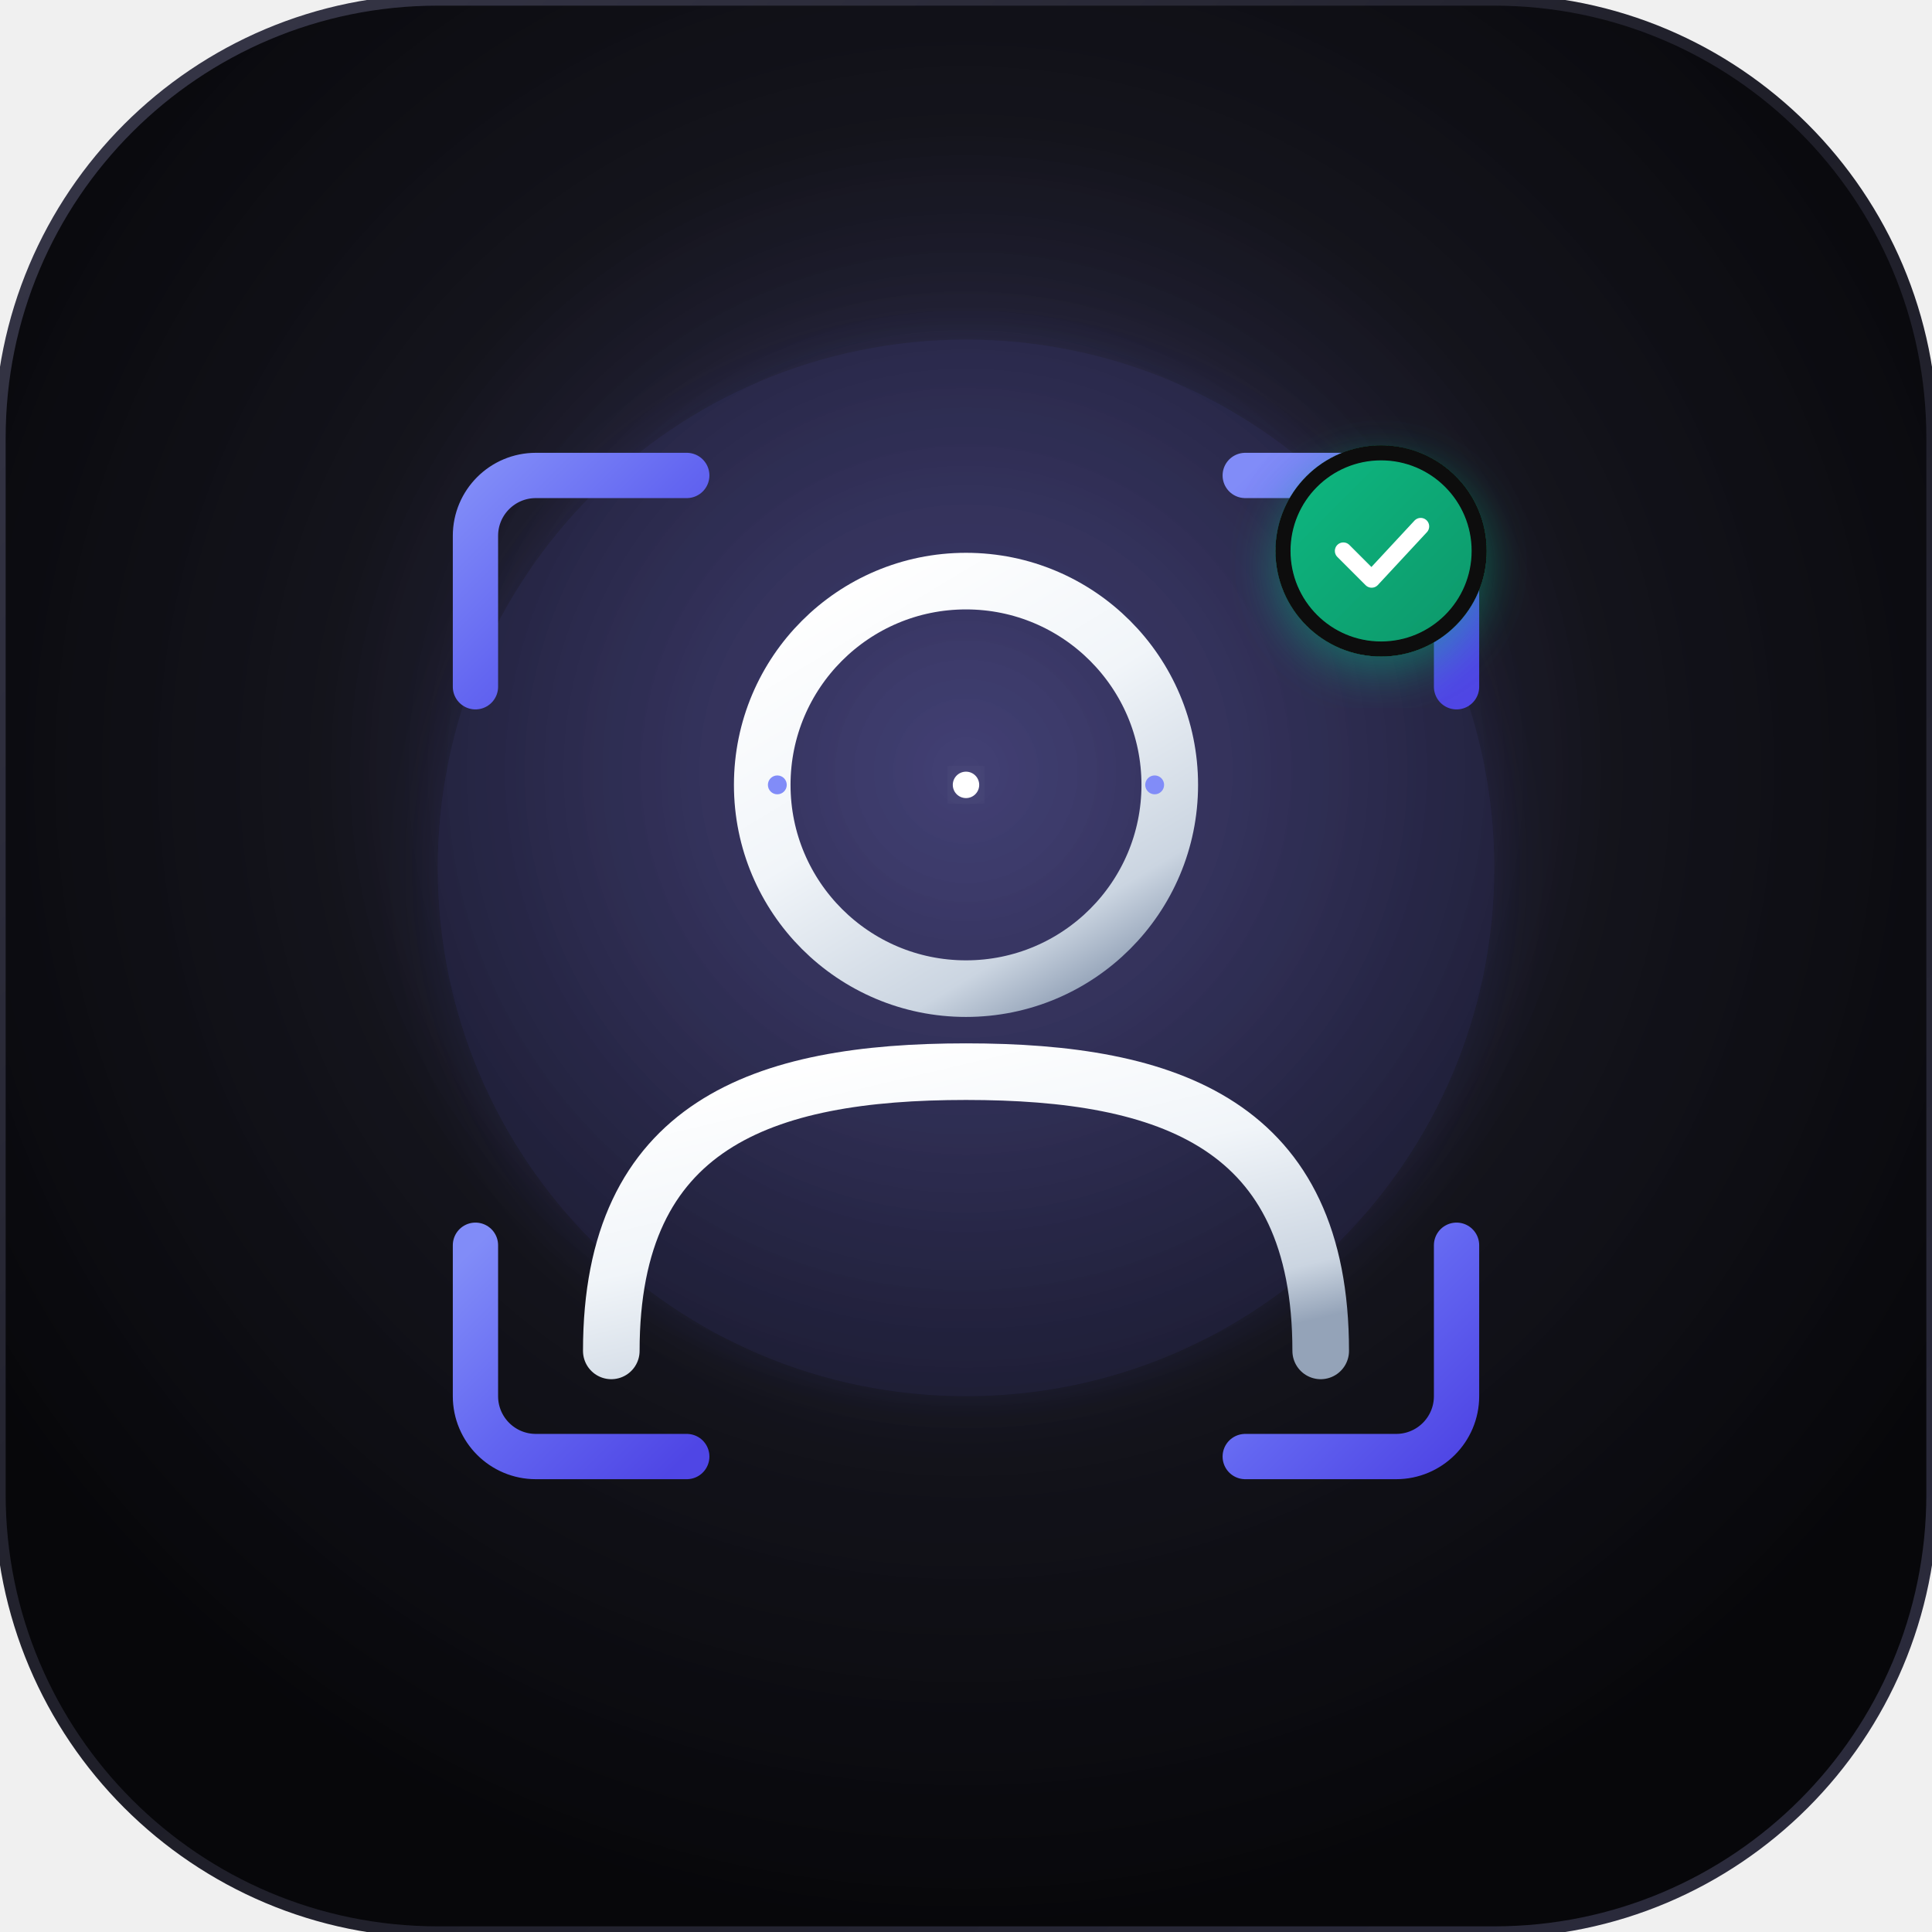
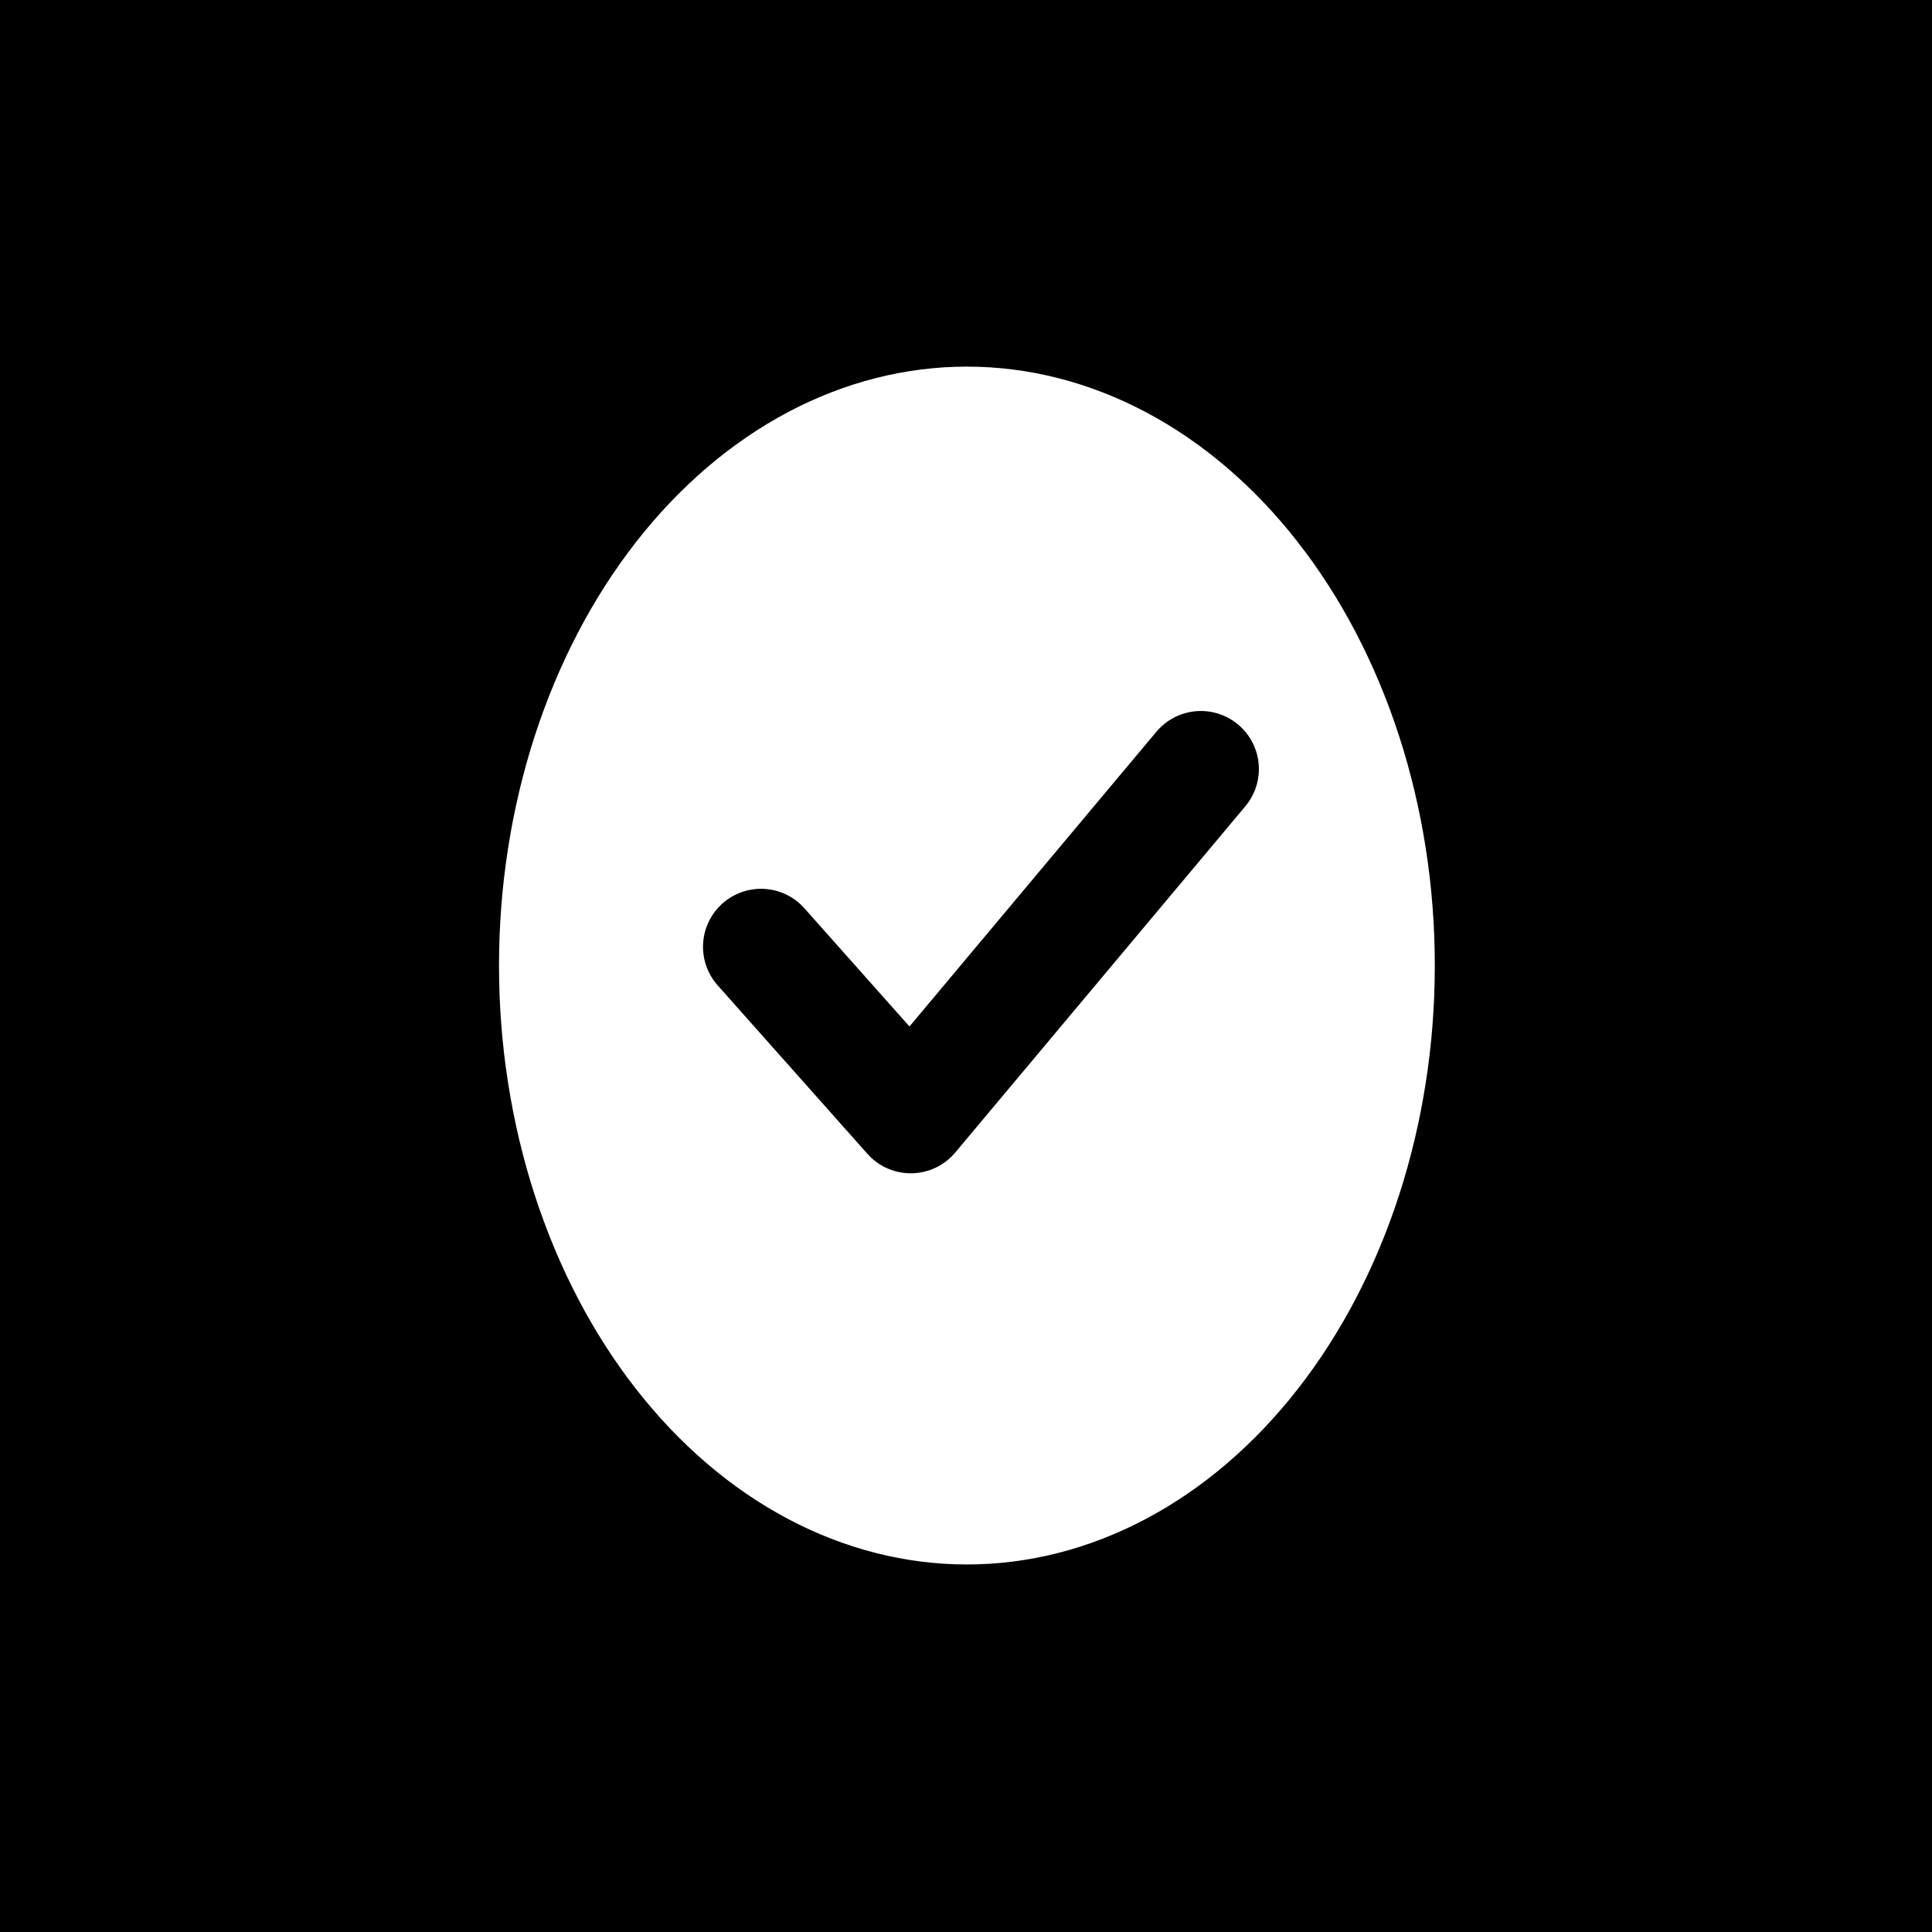
- <svg xmlns="http://www.w3.org/2000/svg" viewBox="0 0 512 512" width="100%" height="100%" fill="none">
-   <defs>
-     <radialGradient id="bgGlow" cx="50%" cy="40%" r="60%">
-       <stop offset="0%" stop-color="#1E1B4B" stop-opacity="0.85" />
-       <stop offset="55%" stop-color="#0F0F17" stop-opacity="0.98" />
-       <stop offset="100%" stop-color="#07070A" stop-opacity="1" />
-     </radialGradient>
-     <linearGradient id="rimGradient" x1="0%" y1="0%" x2="100%" y2="100%">
-       <stop offset="0%" stop-color="#38384A" />
-       <stop offset="50%" stop-color="#1E1E28" />
-       <stop offset="100%" stop-color="#2D2D3F" />
-     </linearGradient>
-     <linearGradient id="reticleGrad" x1="0%" y1="0%" x2="100%" y2="100%">
-       <stop offset="0%" stop-color="#818CF8" />
-       <stop offset="50%" stop-color="#6366F1" />
-       <stop offset="100%" stop-color="#4F46E5" />
-     </linearGradient>
-     <linearGradient id="scanBeam" x1="0%" y1="0%" x2="100%" y2="0%">
-       <stop offset="0%" stop-color="#6366F1" stop-opacity="0" />
-       <stop offset="25%" stop-color="#818CF8" stop-opacity="0.6" />
-       <stop offset="50%" stop-color="#FFFFFF" stop-opacity="0.95" />
-       <stop offset="75%" stop-color="#818CF8" stop-opacity="0.6" />
-       <stop offset="100%" stop-color="#6366F1" stop-opacity="0" />
-     </linearGradient>
-     <linearGradient id="platinum" x1="20%" y1="0%" x2="80%" y2="100%">
-       <stop offset="0%" stop-color="#FFFFFF" />
-       <stop offset="45%" stop-color="#F1F5F9" />
-       <stop offset="85%" stop-color="#CBD5E1" />
-       <stop offset="100%" stop-color="#94A3B8" />
-     </linearGradient>
-     <linearGradient id="verifiedGrad" x1="0%" y1="0%" x2="100%" y2="100%">
-       <stop offset="0%" stop-color="#10B981" />
-       <stop offset="100%" stop-color="#059669" />
-     </linearGradient>
-     <filter id="softGlow" x="-20%" y="-20%" width="140%" height="140%">
-       <feGaussianBlur stdDeviation="8" result="blur" />
-       <feComposite in="SourceGraphic" in2="blur" operator="over" />
-     </filter>
-     <filter id="badgeGlow" x="-30%" y="-30%" width="160%" height="160%">
-       <feDropShadow dx="0" dy="4" stdDeviation="6" flood-color="#10B981" flood-opacity="0.45" />
-     </filter>
-   </defs>
-   <rect width="512" height="512" rx="116" fill="url(#bgGlow)" stroke="url(#rimGradient)" stroke-width="3" />
-   <circle cx="256" cy="230" r="140" fill="#6366F1" opacity="0.12" filter="url(#softGlow)" />
-   <path d="M 126 182 L 126 142 A 16 16 0 0 1 142 126 L 182 126" stroke="url(#reticleGrad)" stroke-width="12" stroke-linecap="round" fill="none" />
-   <path d="M 330 126 L 370 126 A 16 16 0 0 1 386 142 L 386 182" stroke="url(#reticleGrad)" stroke-width="12" stroke-linecap="round" fill="none" />
-   <path d="M 126 330 L 126 370 A 16 16 0 0 0 142 386 L 182 386" stroke="url(#reticleGrad)" stroke-width="12" stroke-linecap="round" fill="none" />
-   <path d="M 330 386 L 370 386 A 16 16 0 0 0 386 370 L 386 330" stroke="url(#reticleGrad)" stroke-width="12" stroke-linecap="round" fill="none" />
-   <circle cx="256" cy="208" r="54" stroke="url(#platinum)" stroke-width="15" fill="none" stroke-linecap="round" />
-   <path d="M 162 358 C 162 298, 202 284, 256 284 C 310 284, 350 298, 350 358" stroke="url(#platinum)" stroke-width="15" stroke-linecap="round" fill="none" />
-   <line x1="148" y1="208" x2="364" y2="208" stroke="url(#scanBeam)" stroke-width="3" stroke-linecap="round" />
-   <circle cx="256" cy="208" r="3.5" fill="#FFFFFF" filter="url(#softGlow)" />
-   <circle cx="206" cy="208" r="2.5" fill="#818CF8" />
-   <circle cx="306" cy="208" r="2.5" fill="#818CF8" />
-   <g filter="url(#badgeGlow)">
-     <circle cx="366" cy="146" r="26" fill="url(#verifiedGrad)" stroke="#09090B" stroke-width="4" />
-     <path d="M 356 146 L 363.5 153.5 L 376.5 139.5" stroke="#FFFFFF" stroke-width="4.5" stroke-linecap="round" stroke-linejoin="round" fill="none" />
-   </g>
+ <svg xmlns="http://www.w3.org/2000/svg" viewBox="0 0 1000 1000" width="1000" height="1000">
+   <rect width="1000" height="1000" fill="#000" />
+   <path fill="#fff" fill-rule="evenodd" d="M742.58 507.37 L742.37 514.97 L742.00 522.56 L741.49 530.14 L740.84 537.71 L740.04 545.25 L739.09 552.76 L738.00 560.24 L736.77 567.68 L735.40 575.08 L733.88 582.44 L732.23 589.75 L730.43 597.00 L728.50 604.20 L726.43 611.33 L724.22 618.39 L721.88 625.38 L719.41 632.30 L716.80 639.14 L714.06 645.89 L711.19 652.56 L708.20 659.13 L705.08 665.61 L701.84 671.99 L698.48 678.26 L695.00 684.43 L691.40 690.48 L687.68 696.42 L683.86 702.24 L679.92 707.94 L675.87 713.52 L671.72 718.96 L667.47 724.28 L663.11 729.45 L658.66 734.49 L654.11 739.39 L649.47 744.15 L644.74 748.75 L639.92 753.21 L635.02 757.52 L630.04 761.66 L624.98 765.66 L619.84 769.49 L614.64 773.16 L609.36 776.66 L604.02 780.00 L598.61 783.16 L593.15 786.16 L587.63 788.99 L582.06 791.64 L576.44 794.11 L570.77 796.41 L565.06 798.53 L559.32 800.47 L553.53 802.23 L547.72 803.80 L541.88 805.20 L536.01 806.40 L530.12 807.43 L524.21 808.27 L518.29 808.92 L512.35 809.39 L506.41 809.67 L500.47 809.76 L494.53 809.67 L488.59 809.39 L482.65 808.92 L476.73 808.27 L470.82 807.43 L464.93 806.40 L459.07 805.20 L453.22 803.80 L447.41 802.23 L441.62 800.47 L435.88 798.53 L430.17 796.41 L424.50 794.11 L418.88 791.64 L413.31 788.99 L407.79 786.16 L402.33 783.16 L396.92 780.00 L391.58 776.66 L386.30 773.16 L381.10 769.49 L375.96 765.66 L370.90 761.66 L365.92 757.52 L361.02 753.21 L356.20 748.75 L351.47 744.15 L346.83 739.39 L342.28 734.49 L337.83 729.45 L333.47 724.28 L329.22 718.96 L325.07 713.52 L321.02 707.94 L317.08 702.24 L313.26 696.42 L309.54 690.48 L305.94 684.43 L302.46 678.26 L299.10 671.99 L295.86 665.61 L292.74 659.13 L289.75 652.56 L286.88 645.89 L284.14 639.14 L281.54 632.30 L279.06 625.38 L276.72 618.39 L274.51 611.33 L272.44 604.20 L270.51 597.00 L268.71 589.75 L267.06 582.44 L265.54 575.08 L264.17 567.68 L262.94 560.24 L261.85 552.76 L260.90 545.25 L260.10 537.71 L259.45 530.14 L258.94 522.56 L258.57 514.97 L258.36 507.37 L258.28 499.76 L258.36 492.15 L258.57 484.55 L258.94 476.95 L259.45 469.37 L260.10 461.81 L260.90 454.27 L261.85 446.76 L262.94 439.28 L264.17 431.84 L265.54 424.44 L267.06 417.08 L268.71 409.77 L270.51 402.52 L272.44 395.32 L274.51 388.19 L276.72 381.13 L279.06 374.13 L281.54 367.22 L284.14 360.38 L286.88 353.63 L289.75 346.96 L292.74 340.39 L295.86 333.91 L299.10 327.53 L302.46 321.26 L305.94 315.09 L309.54 309.04 L313.26 303.10 L317.08 297.28 L321.02 291.58 L325.07 286.00 L329.22 280.56 L333.47 275.24 L337.83 270.06 L342.28 265.02 L346.83 260.13 L351.47 255.37 L356.20 250.77 L361.02 246.31 L365.92 242.00 L370.90 237.85 L375.96 233.86 L381.10 230.03 L386.30 226.36 L391.58 222.86 L396.92 219.52 L402.33 216.35 L407.79 213.36 L413.31 210.53 L418.88 207.88 L424.50 205.41 L430.17 203.11 L435.88 200.99 L441.62 199.05 L447.41 197.29 L453.22 195.72 L459.07 194.32 L464.93 193.11 L470.82 192.09 L476.73 191.25 L482.65 190.60 L488.59 190.13 L494.53 189.85 L500.47 189.76 L506.41 189.85 L512.35 190.13 L518.29 190.60 L524.21 191.25 L530.12 192.09 L536.01 193.11 L541.88 194.32 L547.72 195.72 L553.53 197.29 L559.32 199.05 L565.06 200.99 L570.77 203.11 L576.44 205.41 L582.06 207.88 L587.63 210.53 L593.15 213.36 L598.61 216.35 L604.02 219.52 L609.36 222.86 L614.64 226.36 L619.84 230.03 L624.98 233.86 L630.04 237.85 L635.02 242.00 L639.92 246.31 L644.74 250.77 L649.47 255.37 L654.11 260.13 L658.66 265.02 L663.11 270.06 L667.47 275.24 L671.72 280.56 L675.87 286.00 L679.92 291.58 L683.86 297.28 L687.68 303.10 L691.40 309.04 L695.00 315.09 L698.48 321.26 L701.84 327.53 L705.08 333.91 L708.20 340.39 L711.19 346.96 L714.06 353.63 L716.80 360.38 L719.41 367.22 L721.88 374.13 L724.22 381.13 L726.43 388.19 L728.50 395.32 L730.43 402.52 L732.23 409.77 L733.88 417.08 L735.40 424.44 L736.77 431.84 L738.00 439.28 L739.09 446.76 L740.04 454.27 L740.84 461.81 L741.49 469.37 L742.00 476.95 L742.37 484.55 L742.58 492.15 L742.66 499.76 Z M416.35 470.12 L415.35 469.04 L414.29 468.02 L413.18 467.04 L412.03 466.12 L410.83 465.26 L409.60 464.46 L408.32 463.72 L407.01 463.05 L405.67 462.44 L404.30 461.90 L402.90 461.42 L401.49 461.01 L400.05 460.68 L398.60 460.41 L397.14 460.22 L395.67 460.09 L394.20 460.04 L392.72 460.06 L391.25 460.16 L389.79 460.32 L388.33 460.56 L386.89 460.87 L385.47 461.25 L384.06 461.70 L382.68 462.22 L381.33 462.80 L380.01 463.45 L378.72 464.17 L377.47 464.94 L376.25 465.78 L375.08 466.67 L373.96 467.63 L372.88 468.63 L371.85 469.69 L370.88 470.80 L369.96 471.95 L369.10 473.15 L368.30 474.38 L367.56 475.66 L366.89 476.97 L366.28 478.31 L365.73 479.68 L365.26 481.08 L364.85 482.49 L364.51 483.93 L364.25 485.38 L364.05 486.84 L363.93 488.31 L363.88 489.78 L363.90 491.26 L363.99 492.73 L364.16 494.19 L364.40 495.65 L364.71 497.09 L365.09 498.51 L365.54 499.92 L366.05 501.30 L366.64 502.65 L367.29 503.97 L368.00 505.26 L368.78 506.51 L369.61 507.73 L370.51 508.90 L371.46 510.02 L448.96 597.21 L449.97 598.29 L451.03 599.31 L452.13 600.29 L453.28 601.21 L454.48 602.07 L455.72 602.87 L456.99 603.61 L458.30 604.28 L459.64 604.89 L461.01 605.43 L462.41 605.91 L463.82 606.32 L465.26 606.65 L466.71 606.92 L468.17 607.12 L469.64 607.24 L471.11 607.29 L472.58 607.27 L474.05 607.17 L475.52 607.01 L476.97 606.77 L478.41 606.46 L479.84 606.08 L481.24 605.64 L482.62 605.12 L483.97 604.54 L485.30 603.89 L486.59 603.17 L487.84 602.40 L489.05 601.56 L490.22 600.67 L491.35 599.71 L492.43 598.71 L493.45 597.65 L494.43 596.55 L644.58 417.33 L645.50 416.17 L646.36 414.98 L647.16 413.74 L647.90 412.47 L648.58 411.16 L649.19 409.81 L649.74 408.45 L650.21 407.05 L650.62 405.63 L650.96 404.20 L651.22 402.75 L651.42 401.29 L651.54 399.82 L651.59 398.35 L651.57 396.87 L651.48 395.40 L651.31 393.94 L651.08 392.48 L650.77 391.04 L650.39 389.62 L649.94 388.21 L649.42 386.83 L648.84 385.48 L648.19 384.15 L647.48 382.86 L646.70 381.61 L645.87 380.40 L644.97 379.23 L644.02 378.10 L643.01 377.02 L641.96 376.00 L640.85 375.02 L639.70 374.10 L638.50 373.24 L637.26 372.44 L635.99 371.70 L634.68 371.02 L633.34 370.41 L631.97 369.87 L630.57 369.39 L629.16 368.99 L627.72 368.65 L626.27 368.38 L624.81 368.19 L623.34 368.06 L621.87 368.01 L620.40 368.03 L618.92 368.13 L617.46 368.29 L616.01 368.53 L614.56 368.84 L613.14 369.22 L611.73 369.66 L610.35 370.18 L609.00 370.76 L607.68 371.41 L606.39 372.13 L605.13 372.90 L603.92 373.74 L602.75 374.63 L601.62 375.59 L600.55 376.59 L599.52 377.65 L598.54 378.75 L470.74 531.30 Z" />
</svg>
